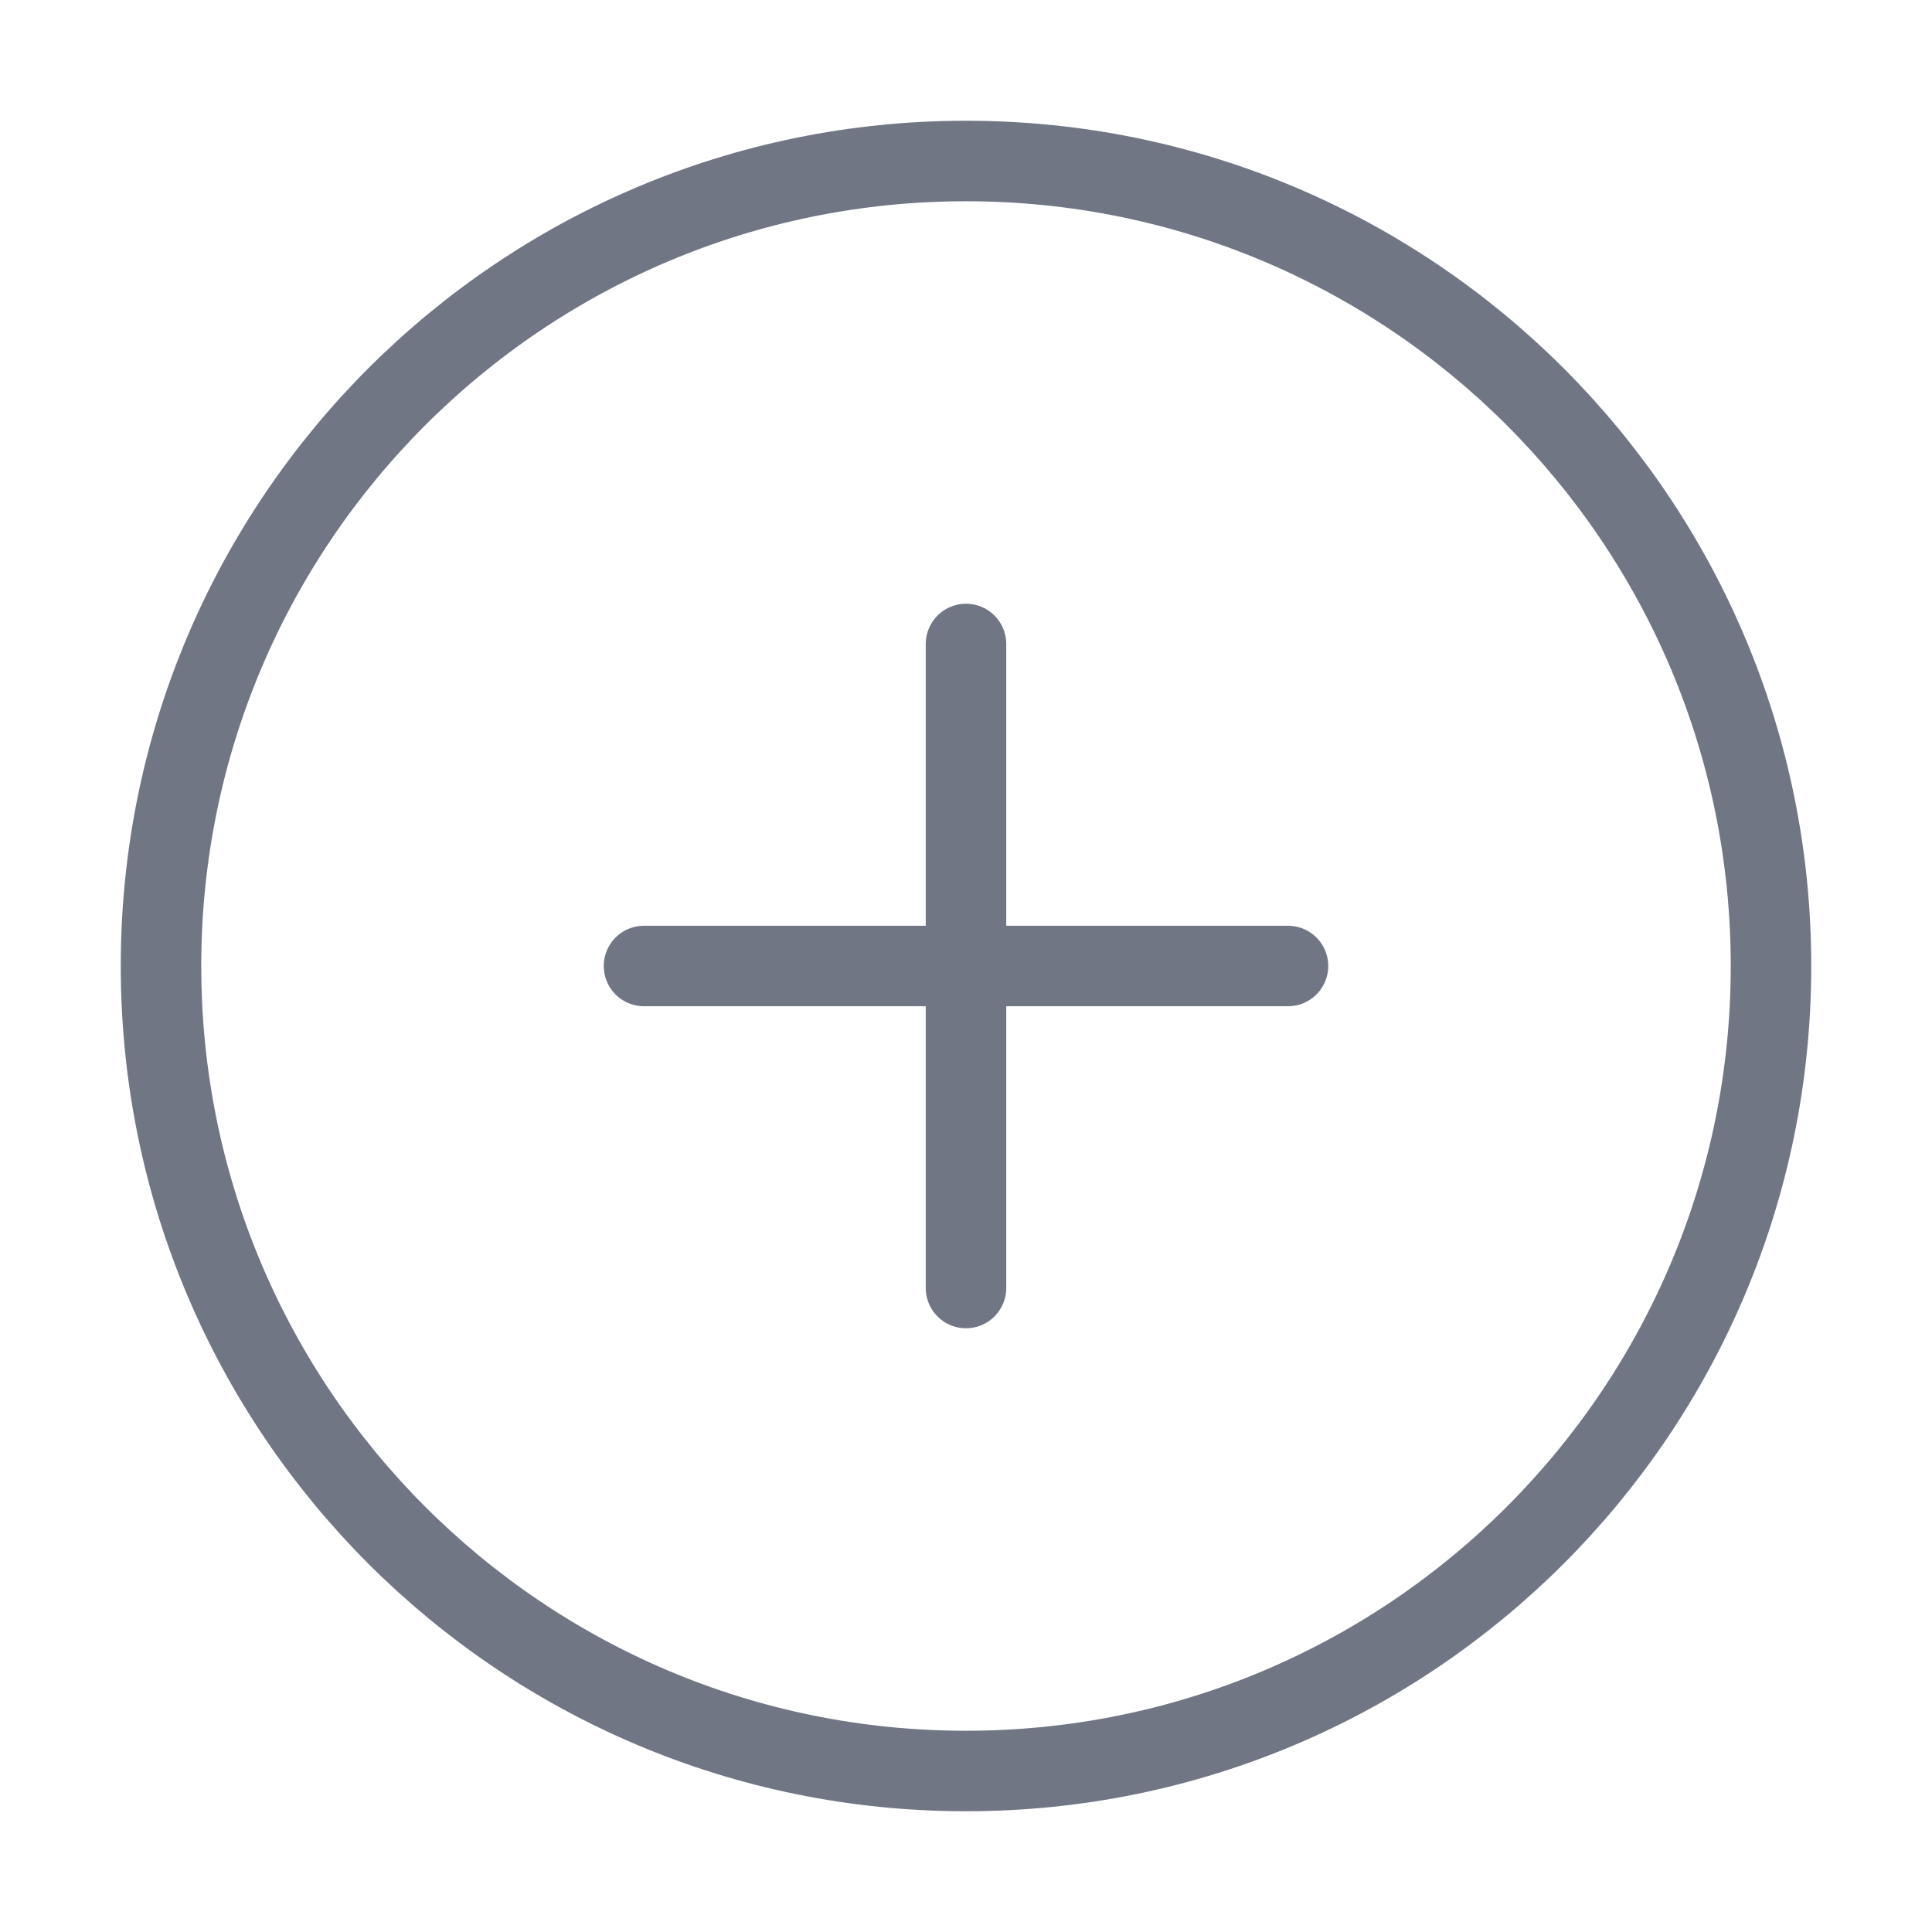
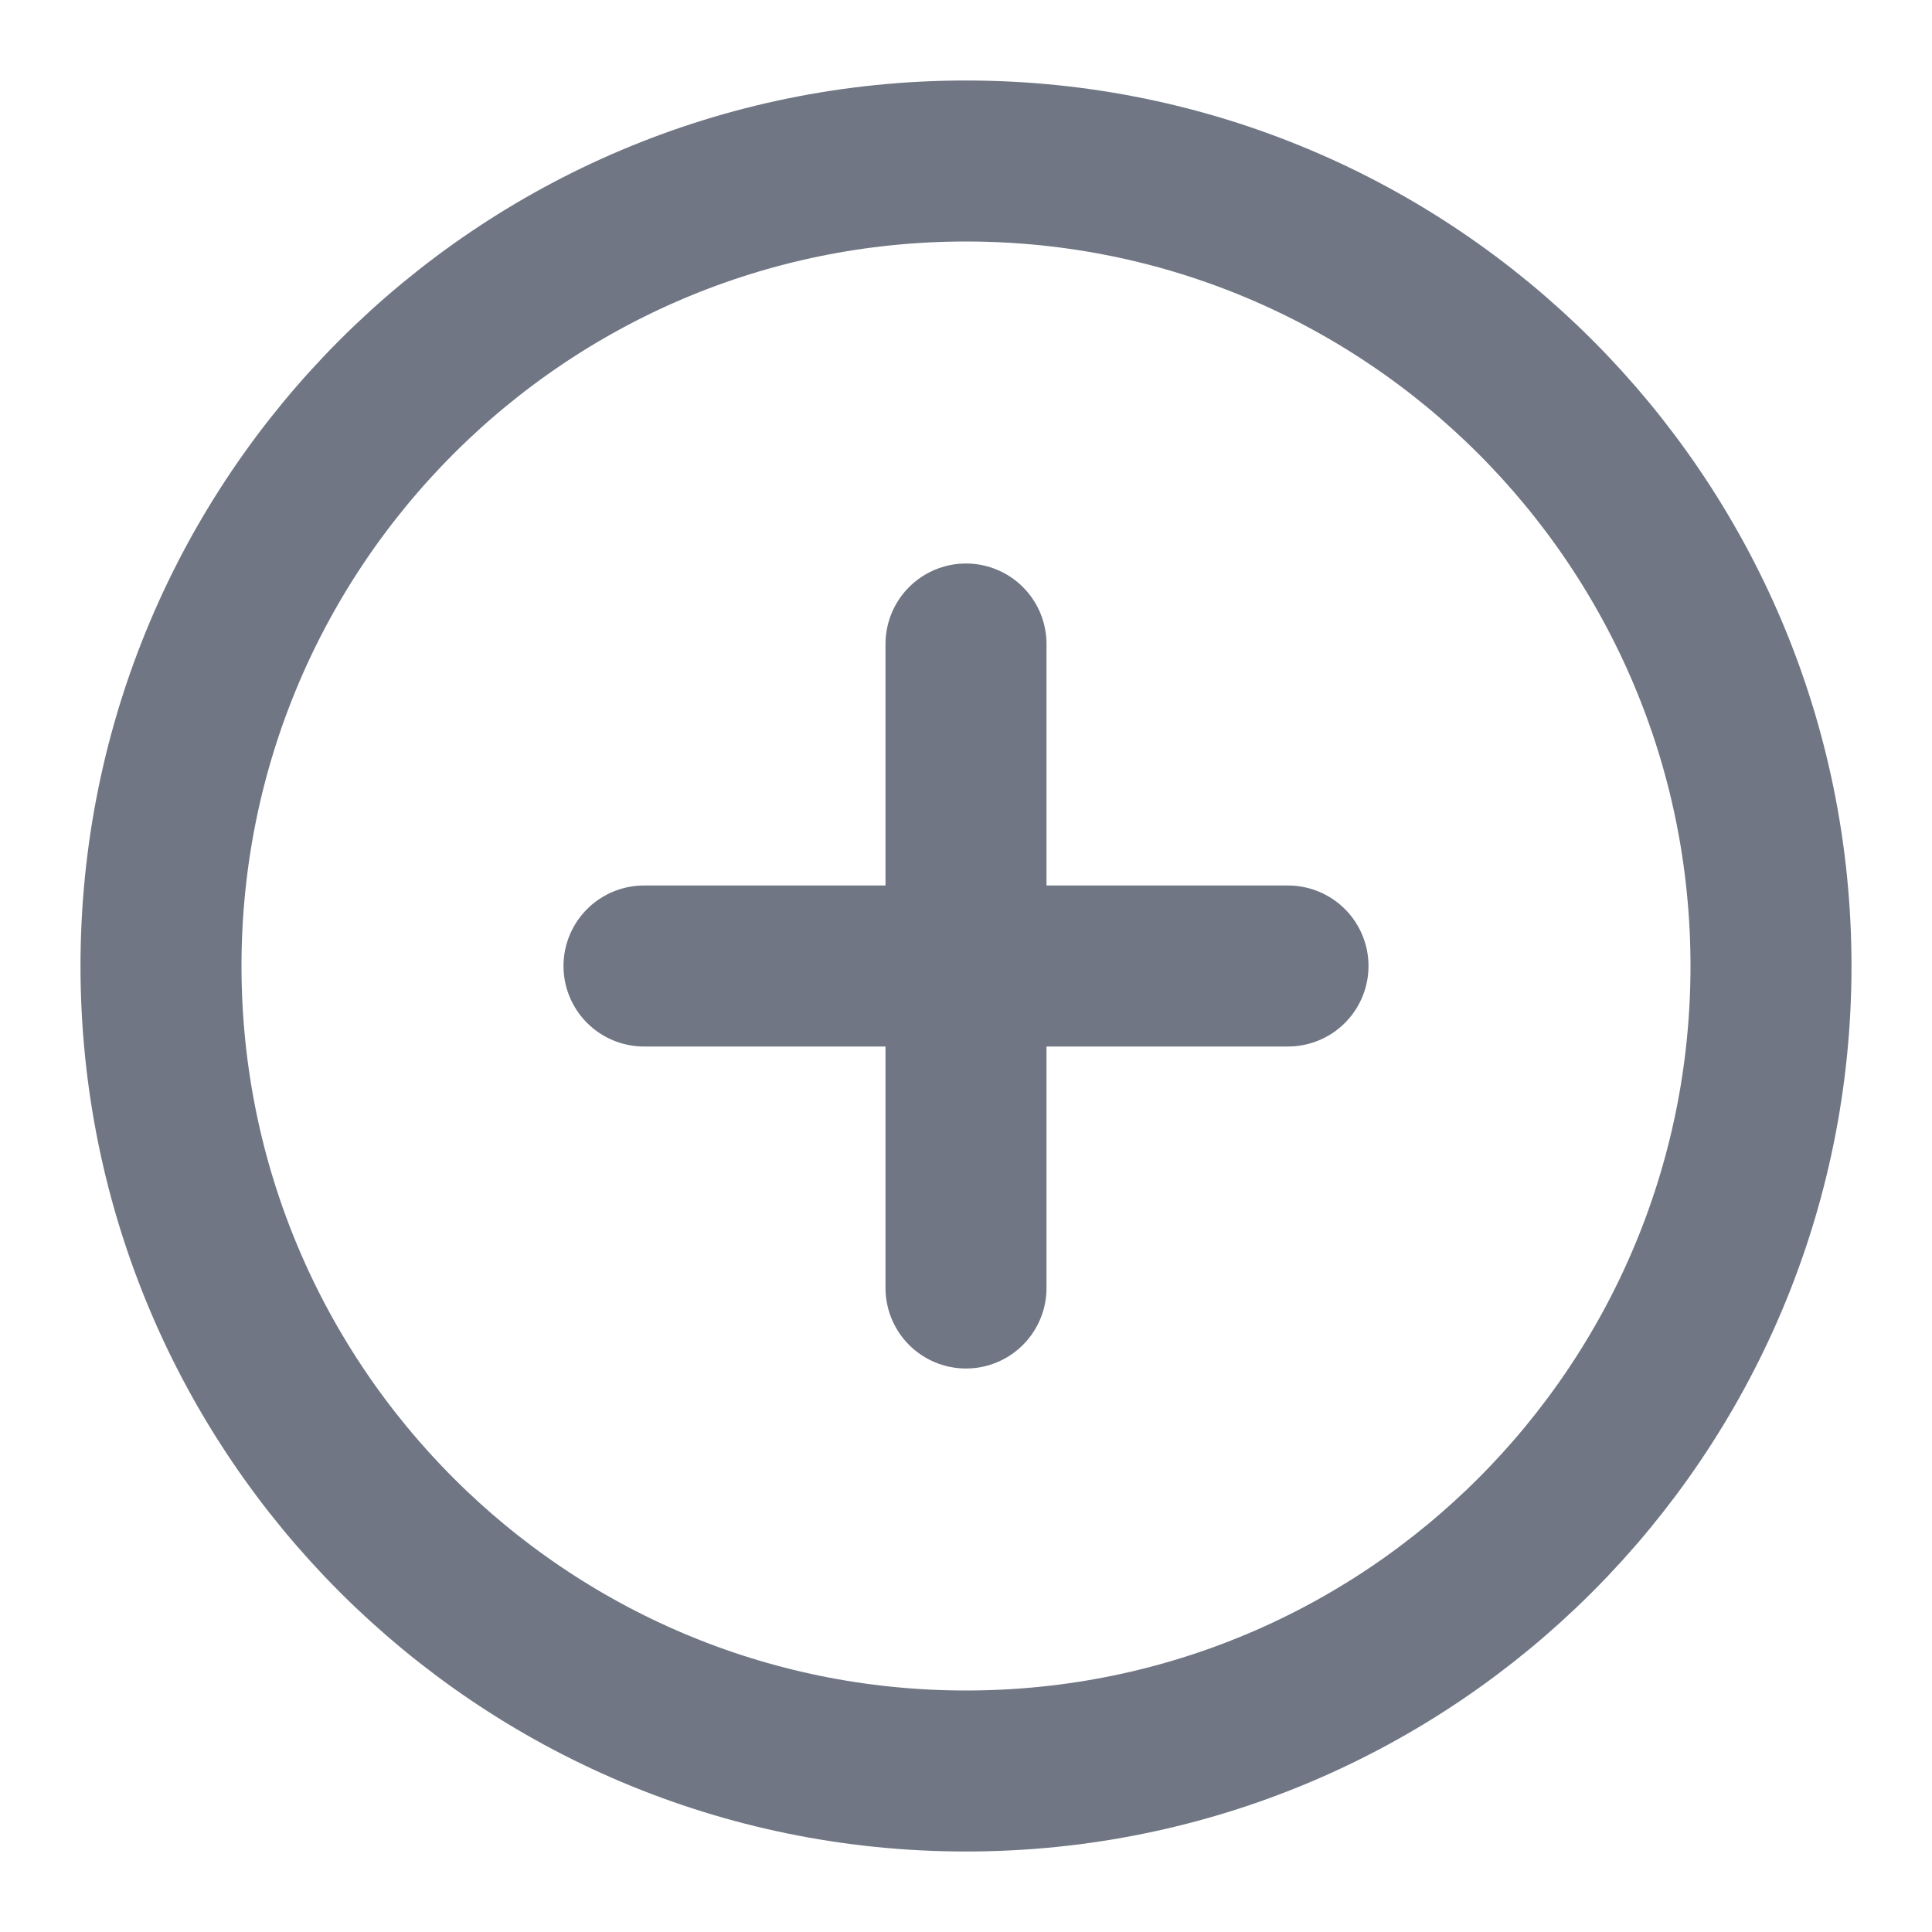
<svg xmlns="http://www.w3.org/2000/svg" width="24" height="24" viewBox="0 0 24 24" fill="none">
-   <path d="M12 22C17.523 22 22 17.523 22 12C22 6.477 17.523 2 12 2C6.477 2 2 6.477 2 12C2 17.523 6.477 22 12 22Z" stroke="#707684" stroke-linecap="round" stroke-linejoin="round" />
-   <path d="M12 8V16" stroke="#707684" stroke-linecap="round" stroke-linejoin="round" />
-   <path d="M8 12H16" stroke="#707684" stroke-linecap="round" stroke-linejoin="round" />
+   <path d="M12 22C17.523 22 22 17.523 22 12C22 6.477 17.523 2 12 2C6.477 2 2 6.477 2 12C2 17.523 6.477 22 12 22Z" stroke="#707684" stroke-width="2" stroke-linecap="round" stroke-linejoin="round" />
+   <path d="M12 8V16" stroke="#707684" stroke-width="2" stroke-linecap="round" stroke-linejoin="round" />
+   <path d="M8 12H16" stroke="#707684" stroke-width="2" stroke-linecap="round" stroke-linejoin="round" />
</svg>
